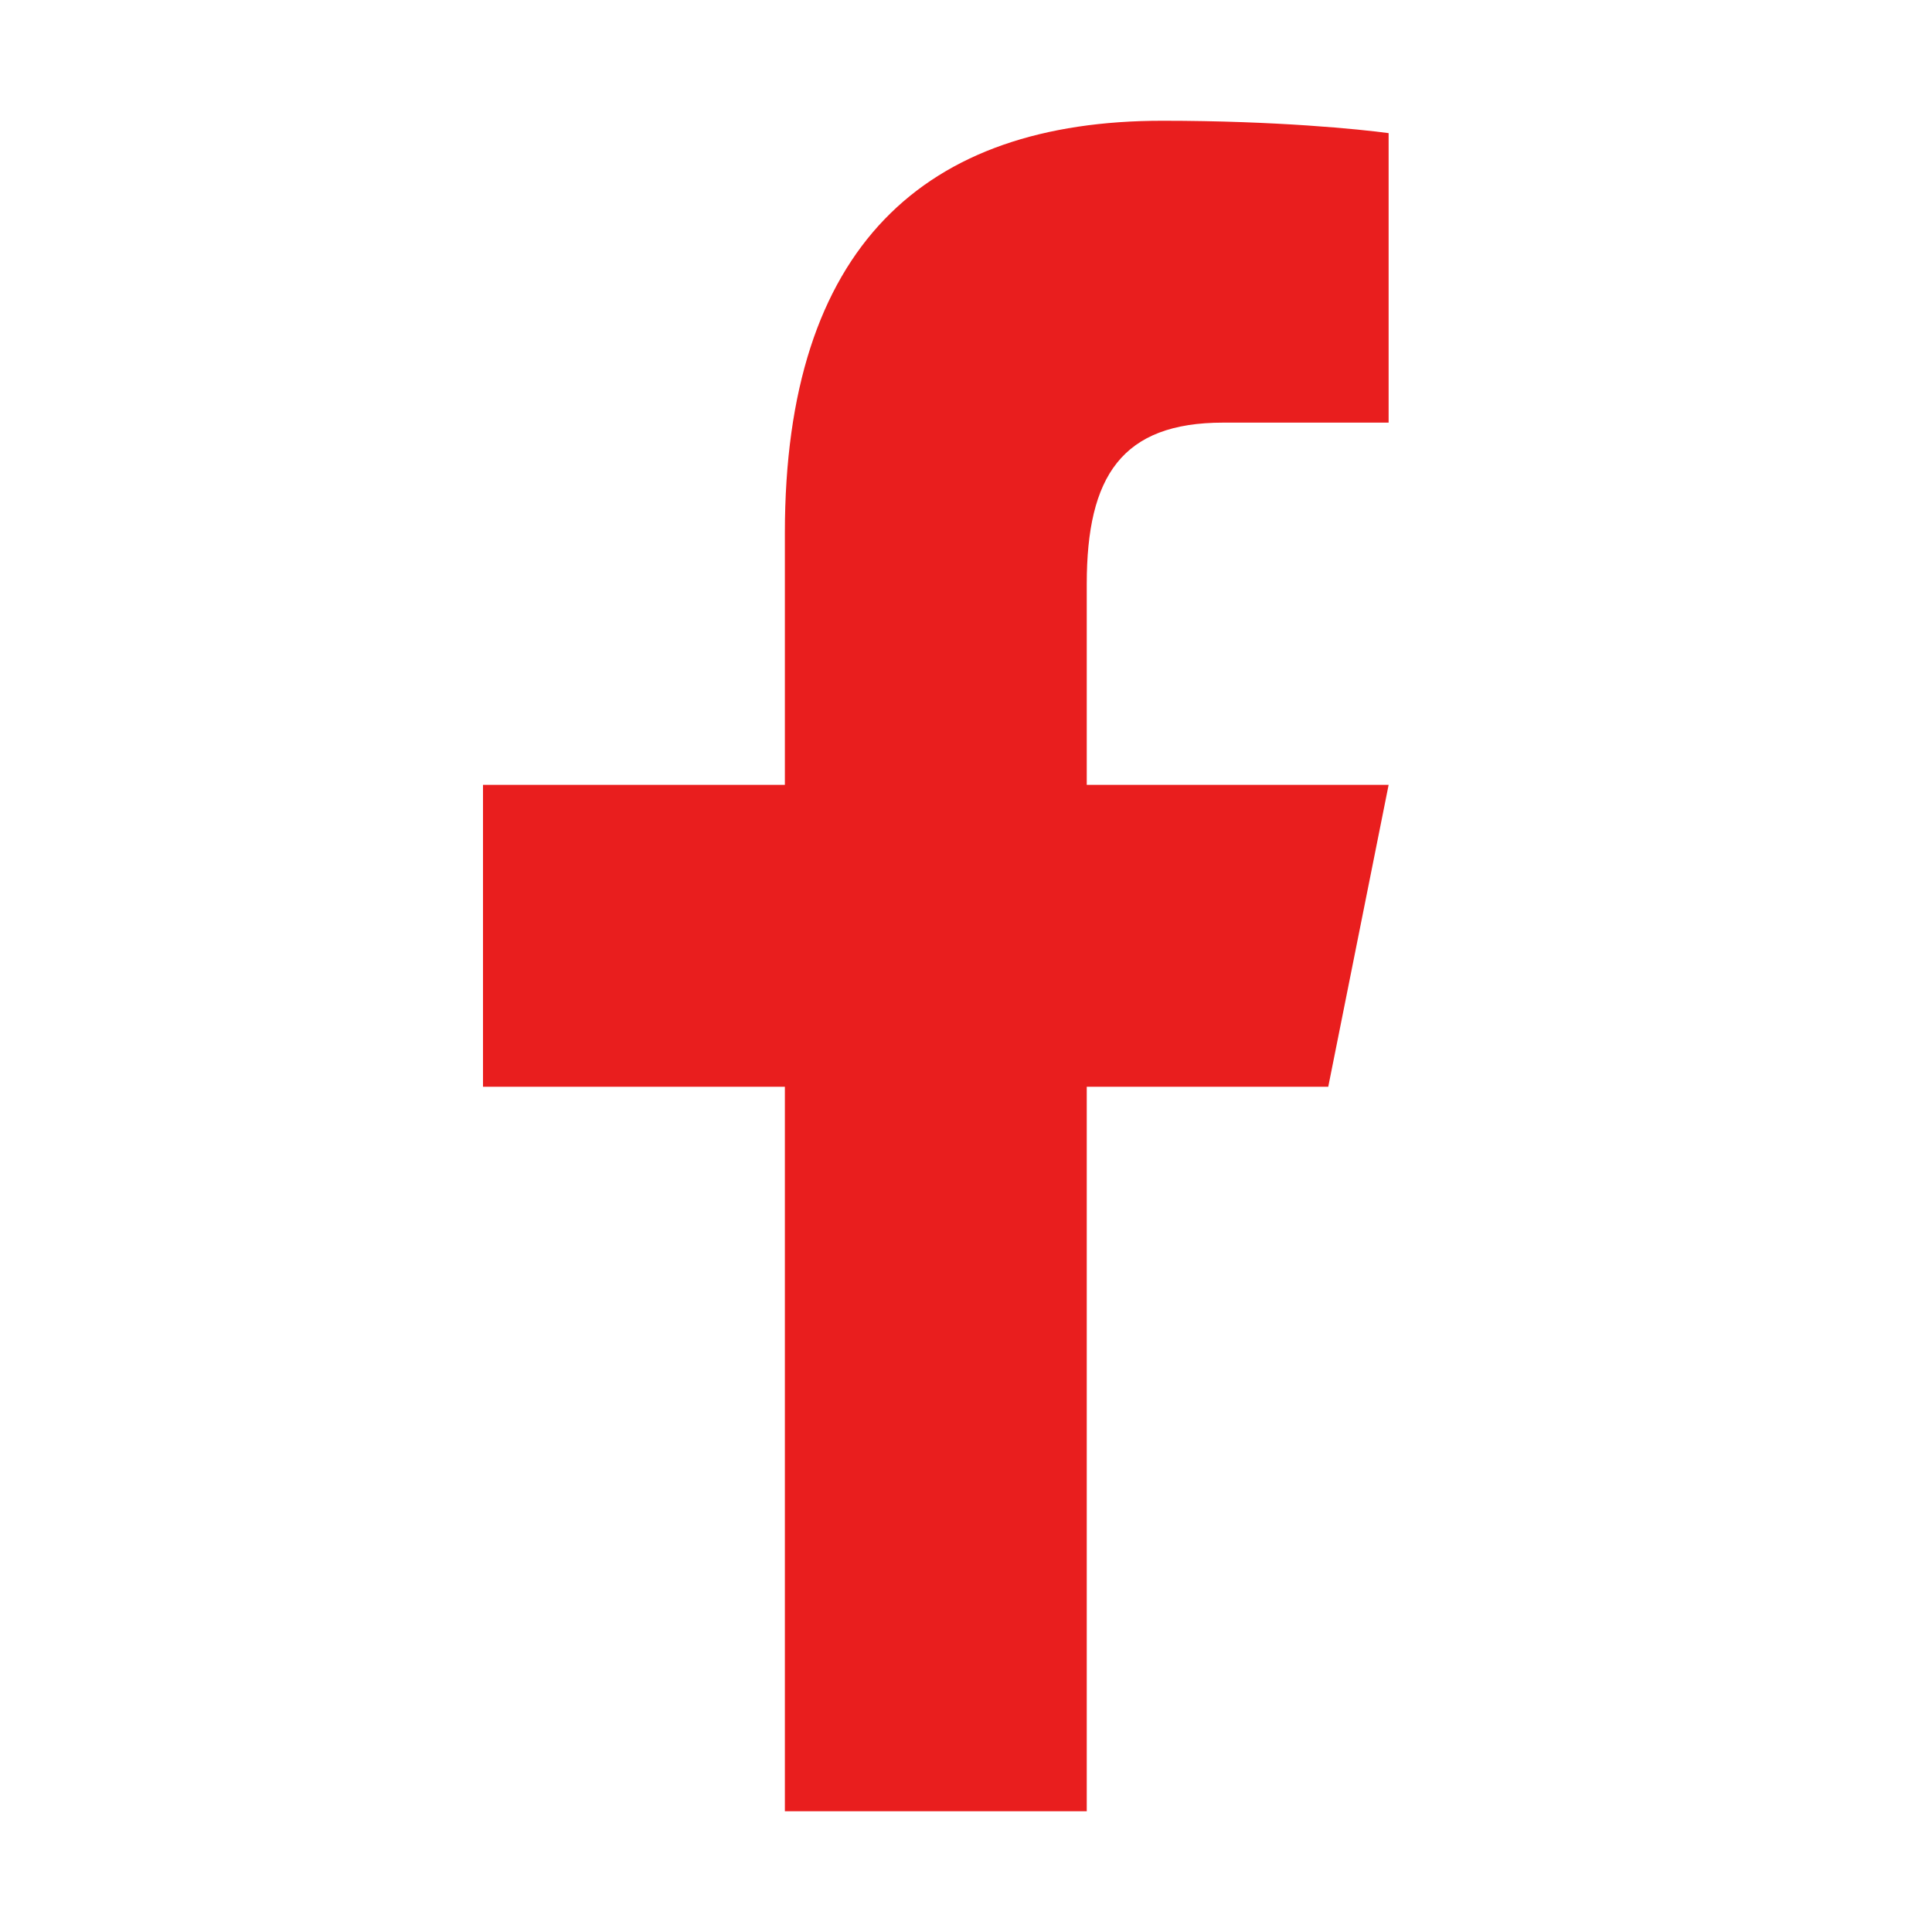
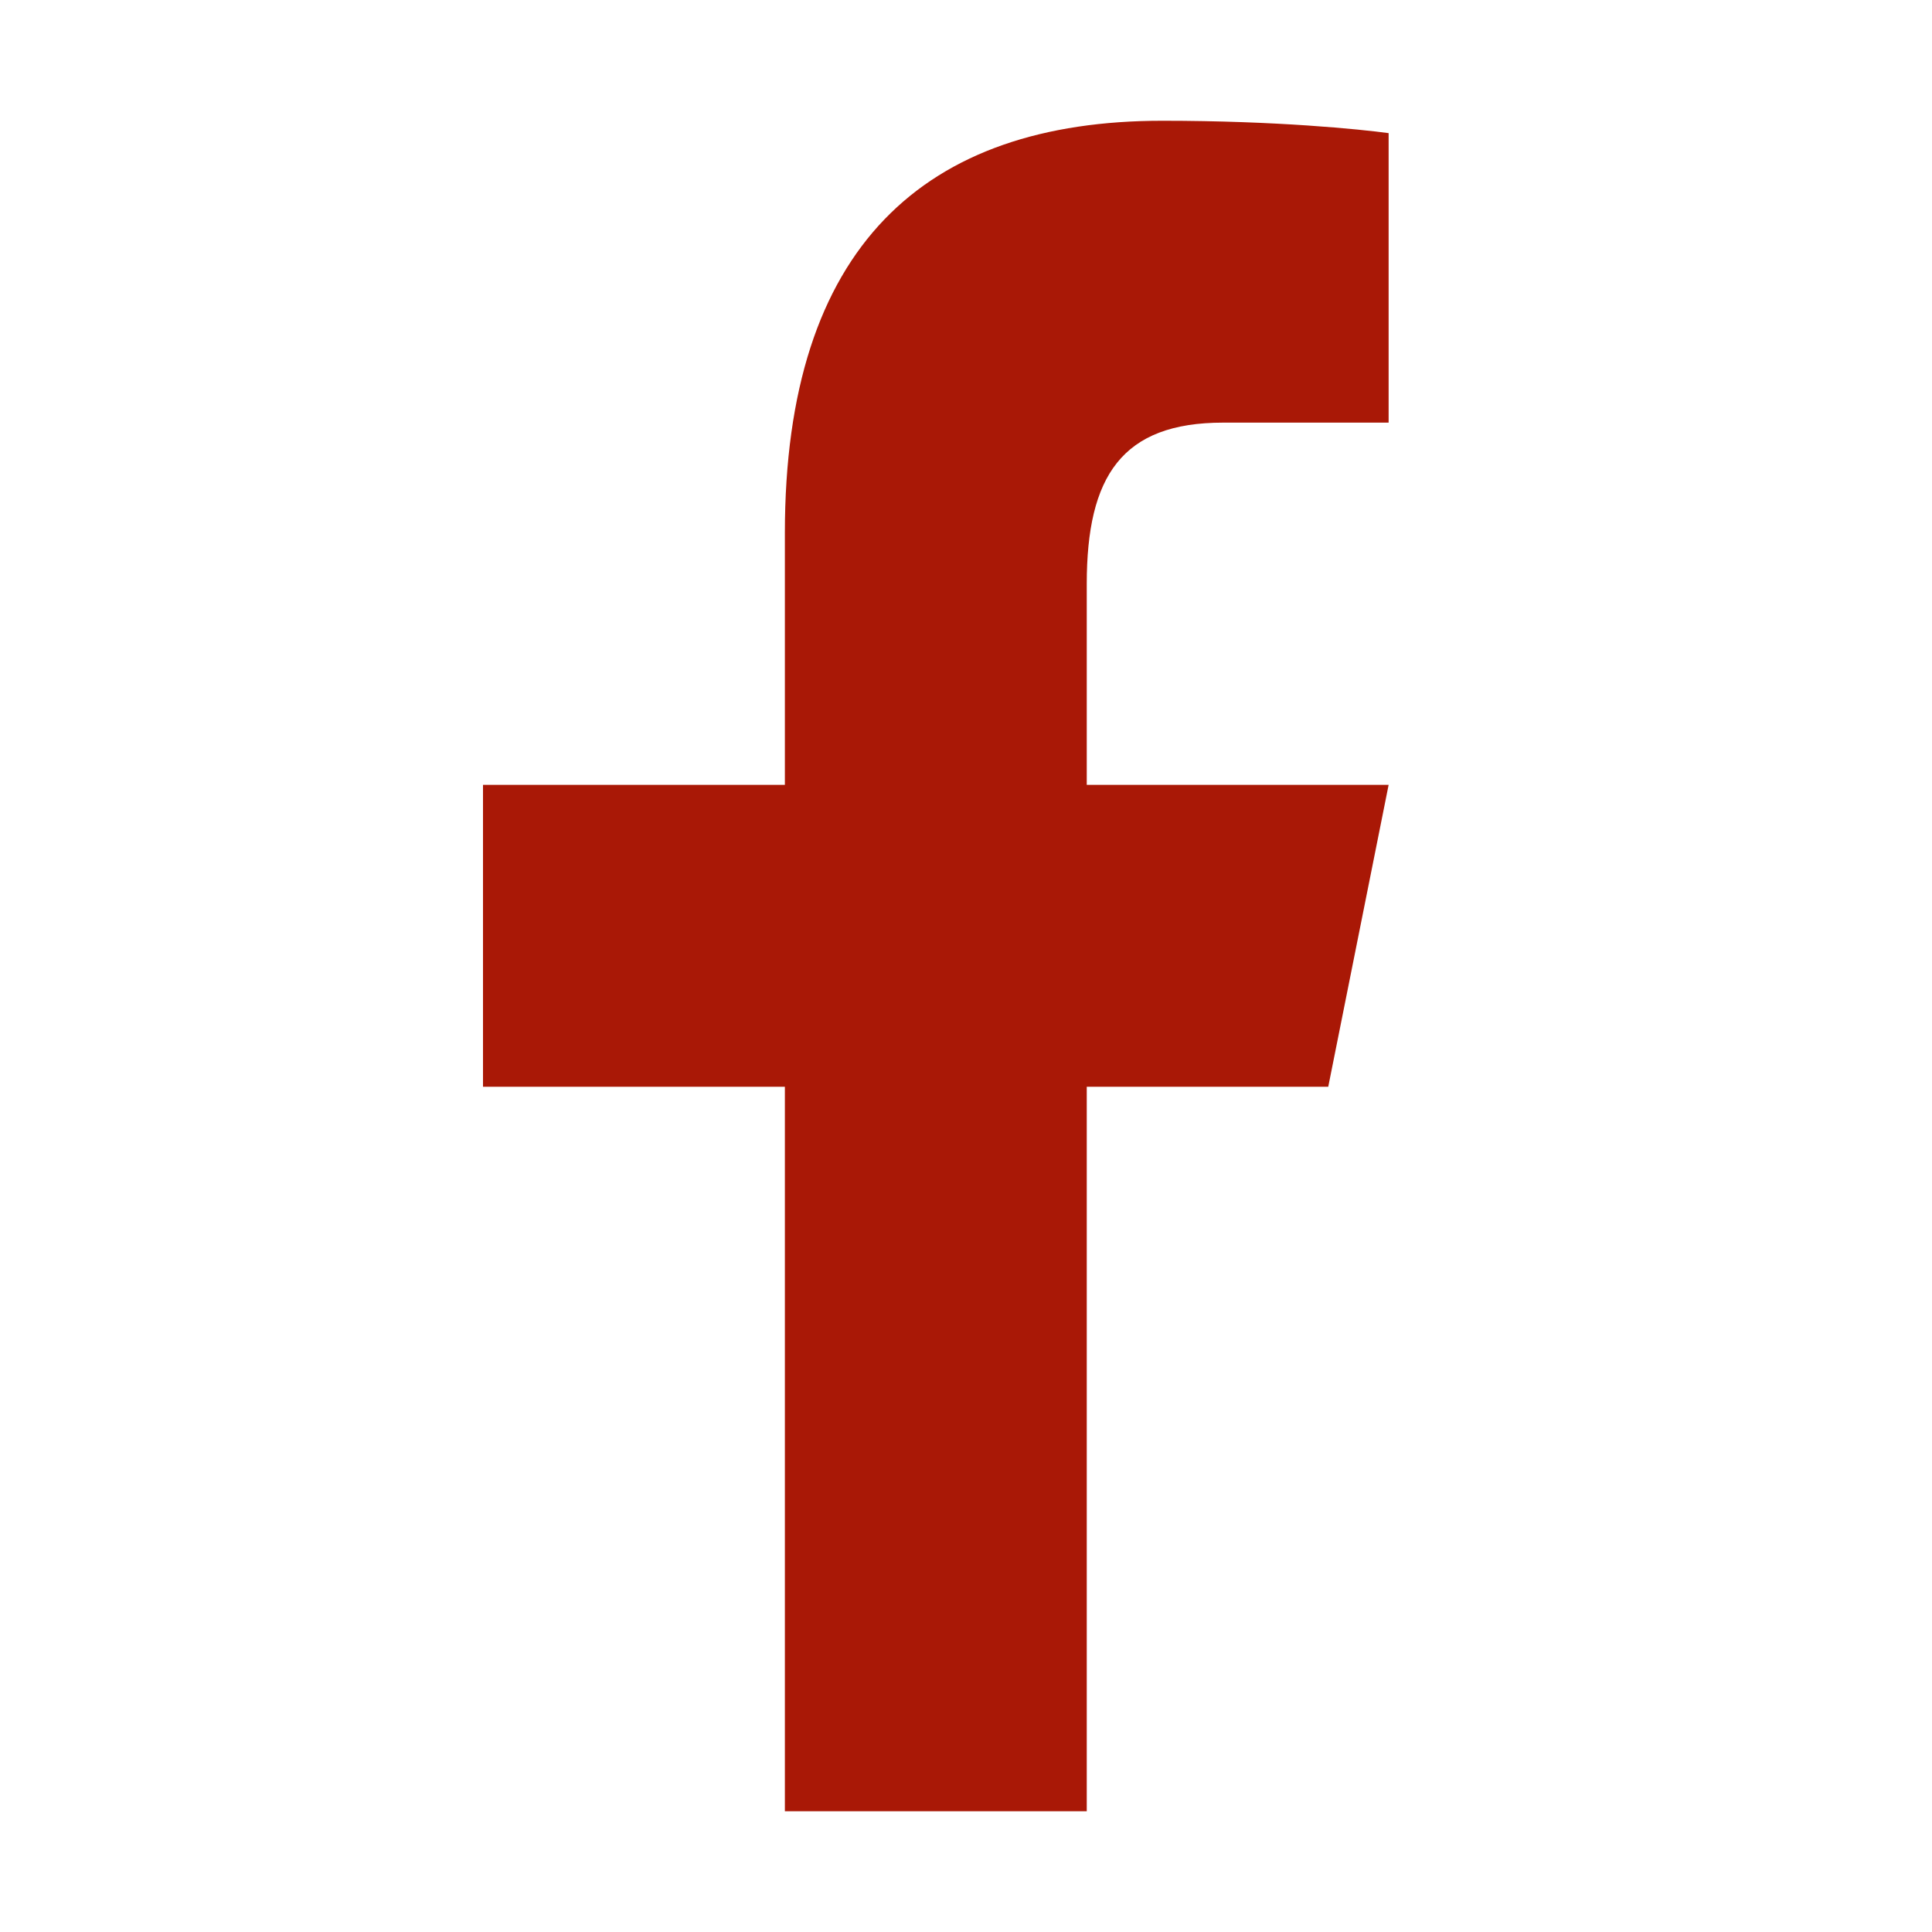
- <svg xmlns="http://www.w3.org/2000/svg" fill="#e91e1e" viewBox="0 0 32 32" width="32px" height="32px">
+ <svg xmlns="http://www.w3.org/2000/svg" fill="#a91806" viewBox="0 0 32 32" width="32px" height="32px">
  <path d="M 19.254 2 C 15.312 2 13 4.082 13 8.826 L 13 13 L 8 13 L 8 18 L 13 18 L 13 30 L 18 30 L 18 18 L 22 18 L 23 13 L 18 13 L 18 9.672 C 18 7.885 18.583 7 20.26 7 L 23 7 L 23 2.205 C 22.526 2.141 21.145 2 19.254 2 z" />
</svg>
